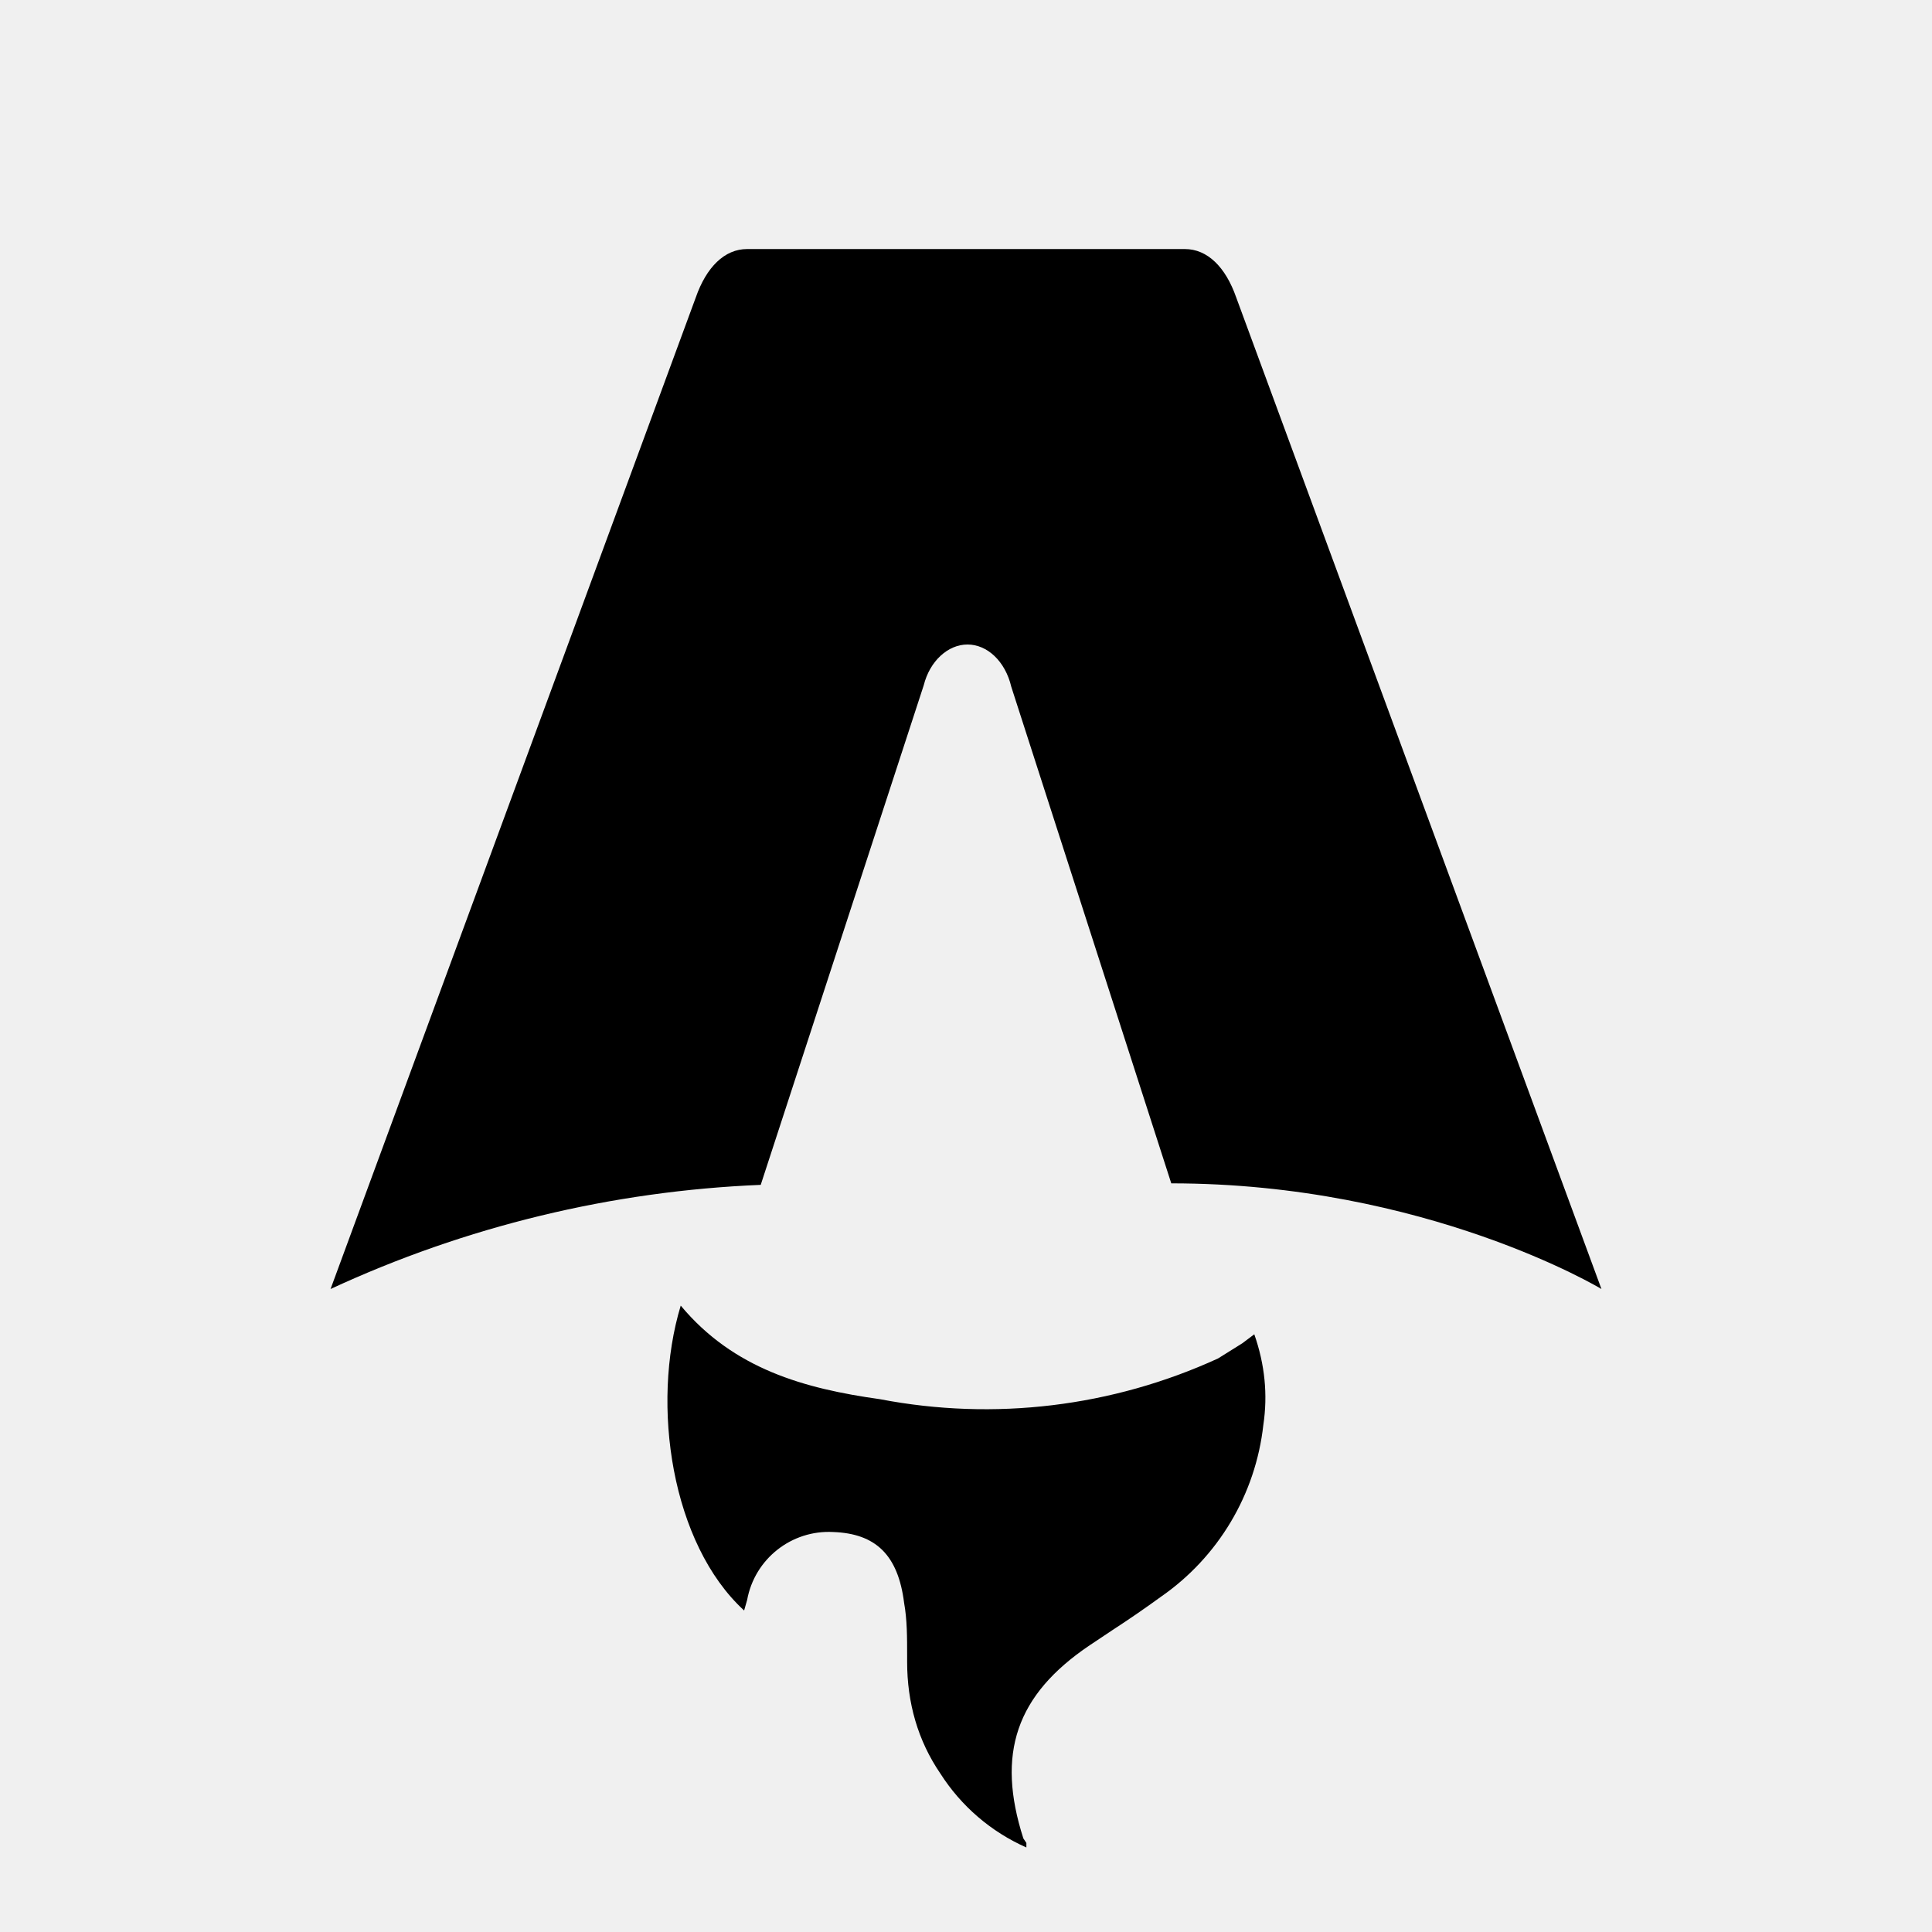
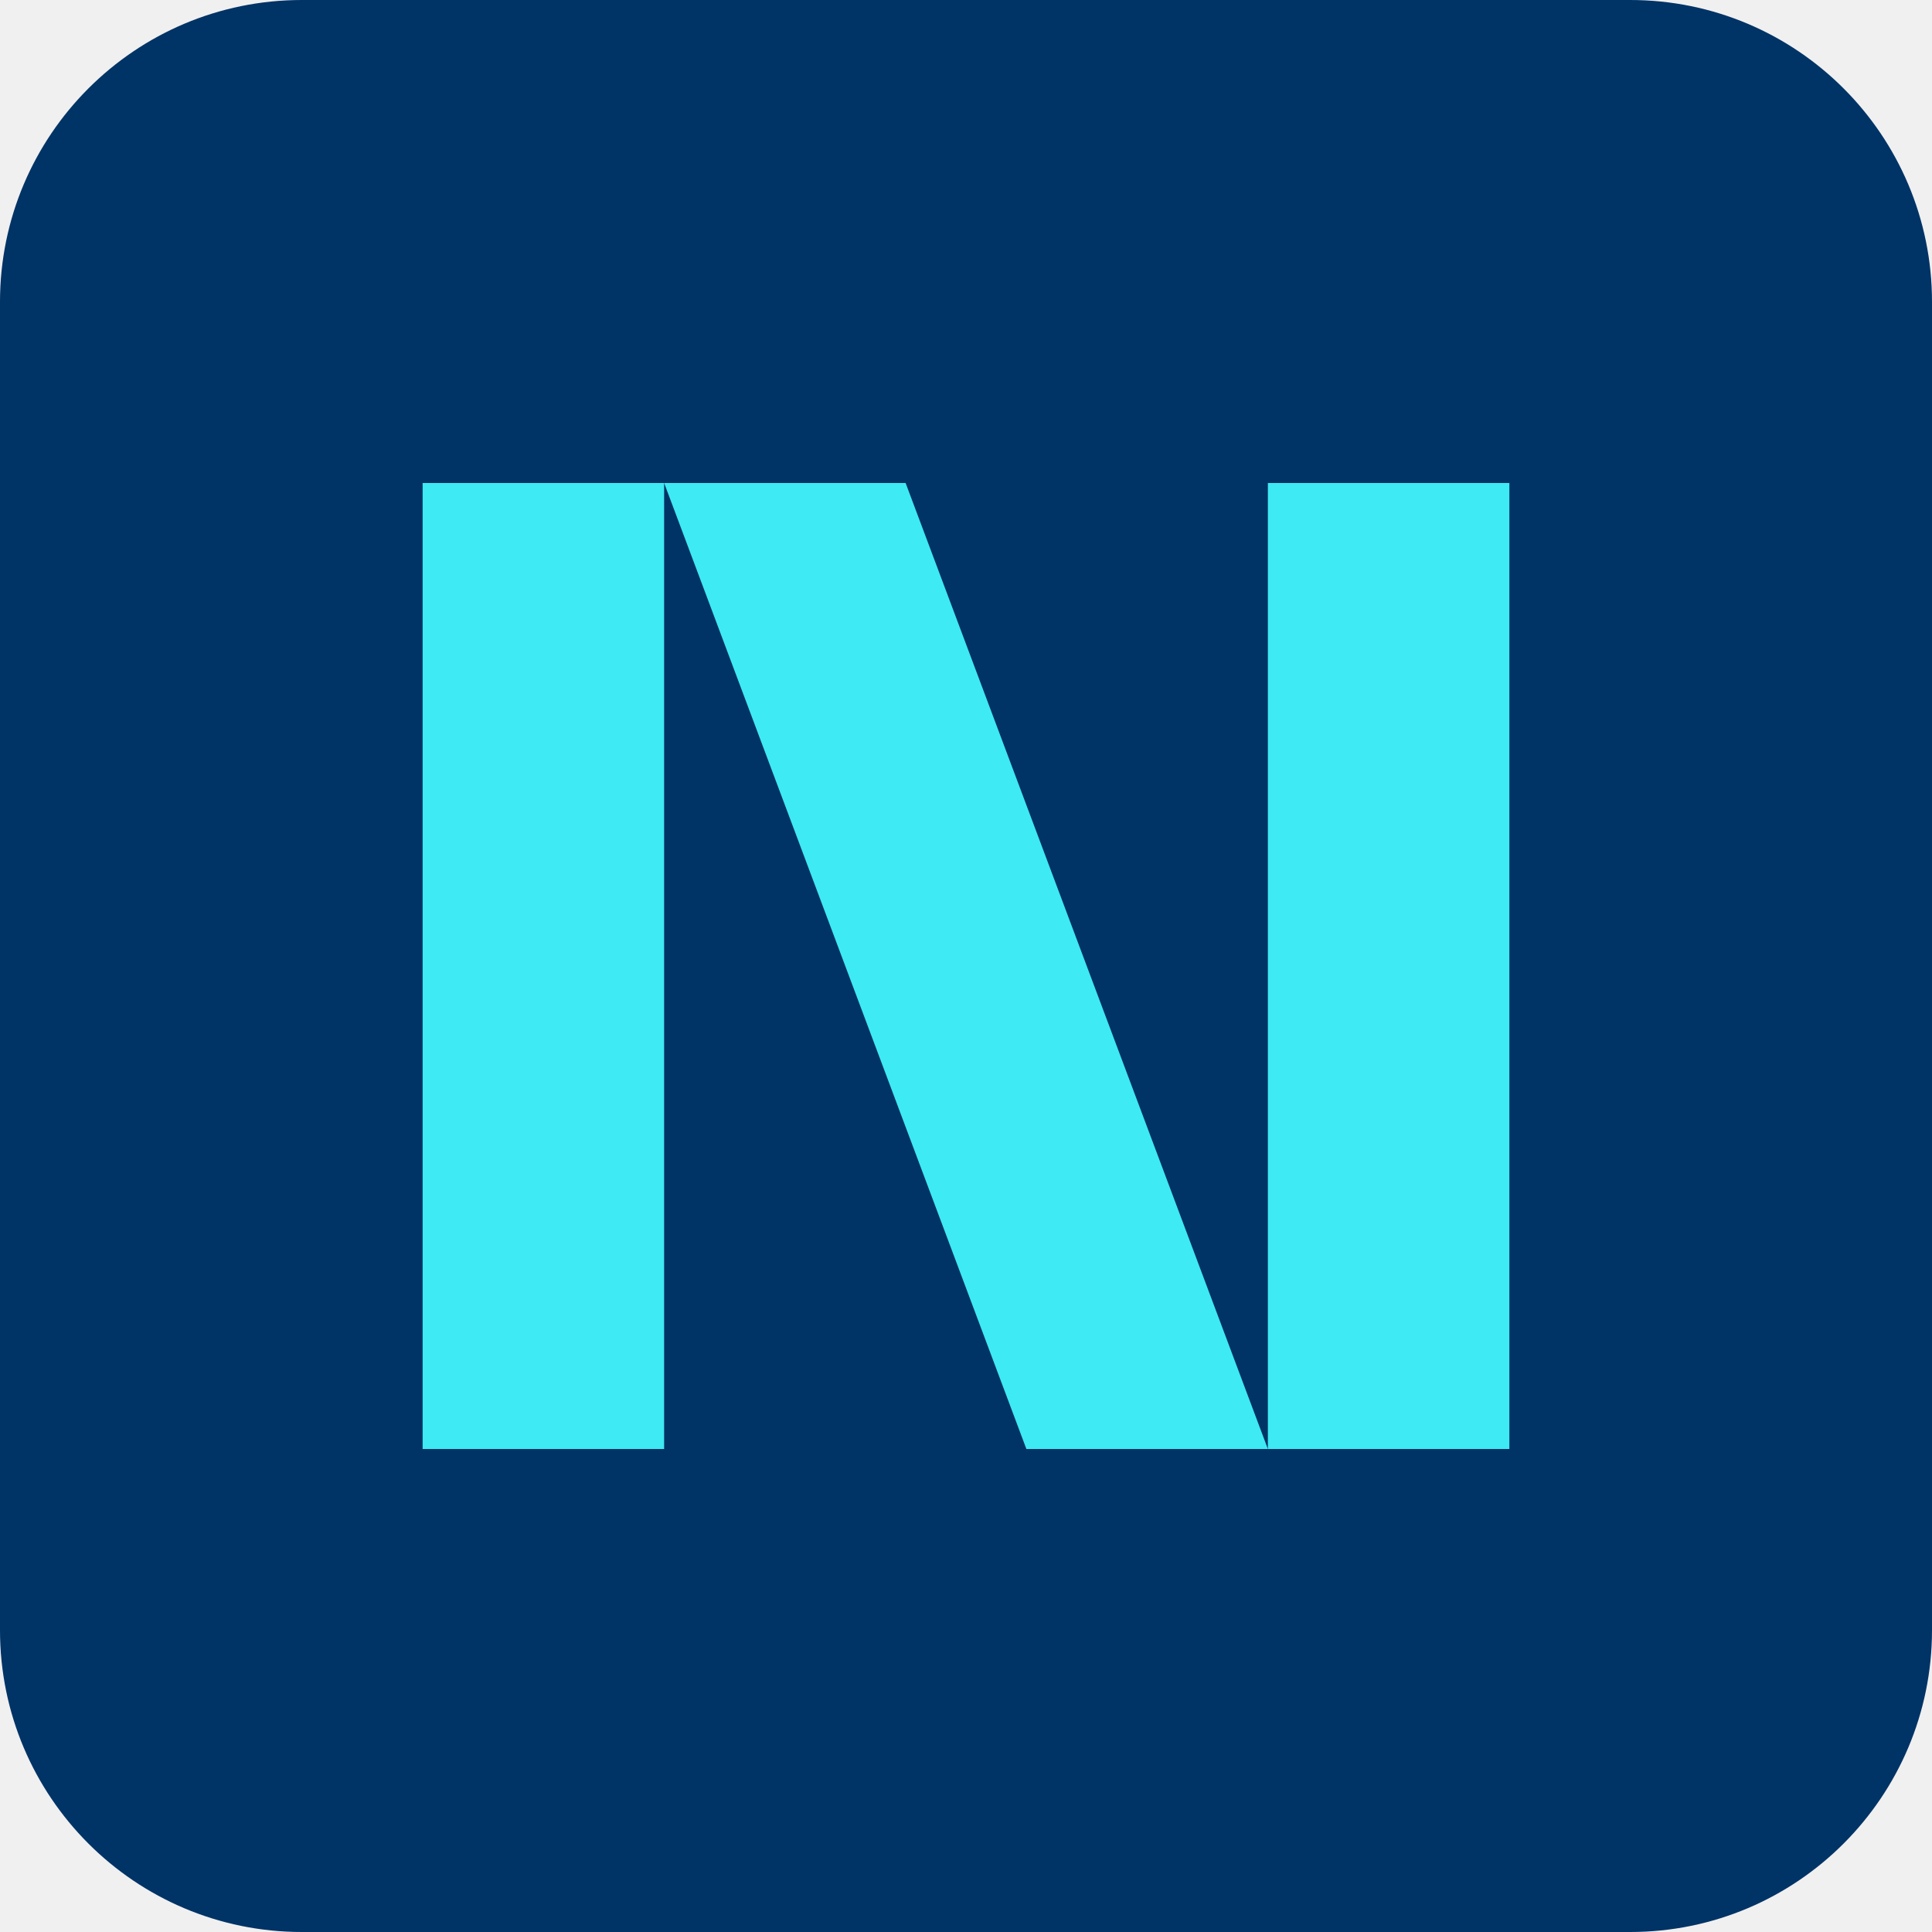
- <svg xmlns="http://www.w3.org/2000/svg" fill="none" viewBox="0 0 128 128">
-   <path d="M50.4 78.5a75.1 75.1 0 0 0-28.5 6.9l24.2-65.7c.7-2 1.9-3.2 3.4-3.2h29c1.5 0 2.7 1.2 3.4 3.2l24.2 65.7s-11.6-7-28.5-7L67 45.5c-.4-1.7-1.6-2.8-2.9-2.8-1.3 0-2.5 1.1-2.9 2.7L50.4 78.5Zm-1.1 28.2Zm-4.2-20.2c-2 6.6-.6 15.8 4.2 20.2a17.5 17.5 0 0 1 .2-.7 5.5 5.5 0 0 1 5.7-4.5c2.8.1 4.3 1.5 4.7 4.7.2 1.1.2 2.3.2 3.5v.4c0 2.7.7 5.2 2.2 7.4a13 13 0 0 0 5.7 4.9v-.3l-.2-.3c-1.8-5.6-.5-9.5 4.4-12.8l1.5-1a73 73 0 0 0 3.2-2.2 16 16 0 0 0 6.8-11.4c.3-2 .1-4-.6-6l-.8.6-1.6 1a37 37 0 0 1-22.4 2.7c-5-.7-9.7-2-13.2-6.2Z" />
-   <style>
-         path { fill: #000; }
-         @media (prefers-color-scheme: dark) {
-             path { fill: #FFF; }
-         }
-     </style>
+ <svg xmlns="http://www.w3.org/2000/svg" viewBox="0 0 64 64">
+   <rect width="64" height="64" rx="10" fill="#003366" />
+   <rect x="14" y="16" width="8" height="32" fill="#3EEAF3" />
+   <rect x="42" y="16" width="8" height="32" fill="#3EEAF3" />
+   <polygon points="22,16 30,16 42,48 34,48" fill="#3EEAF3" />
</svg>
